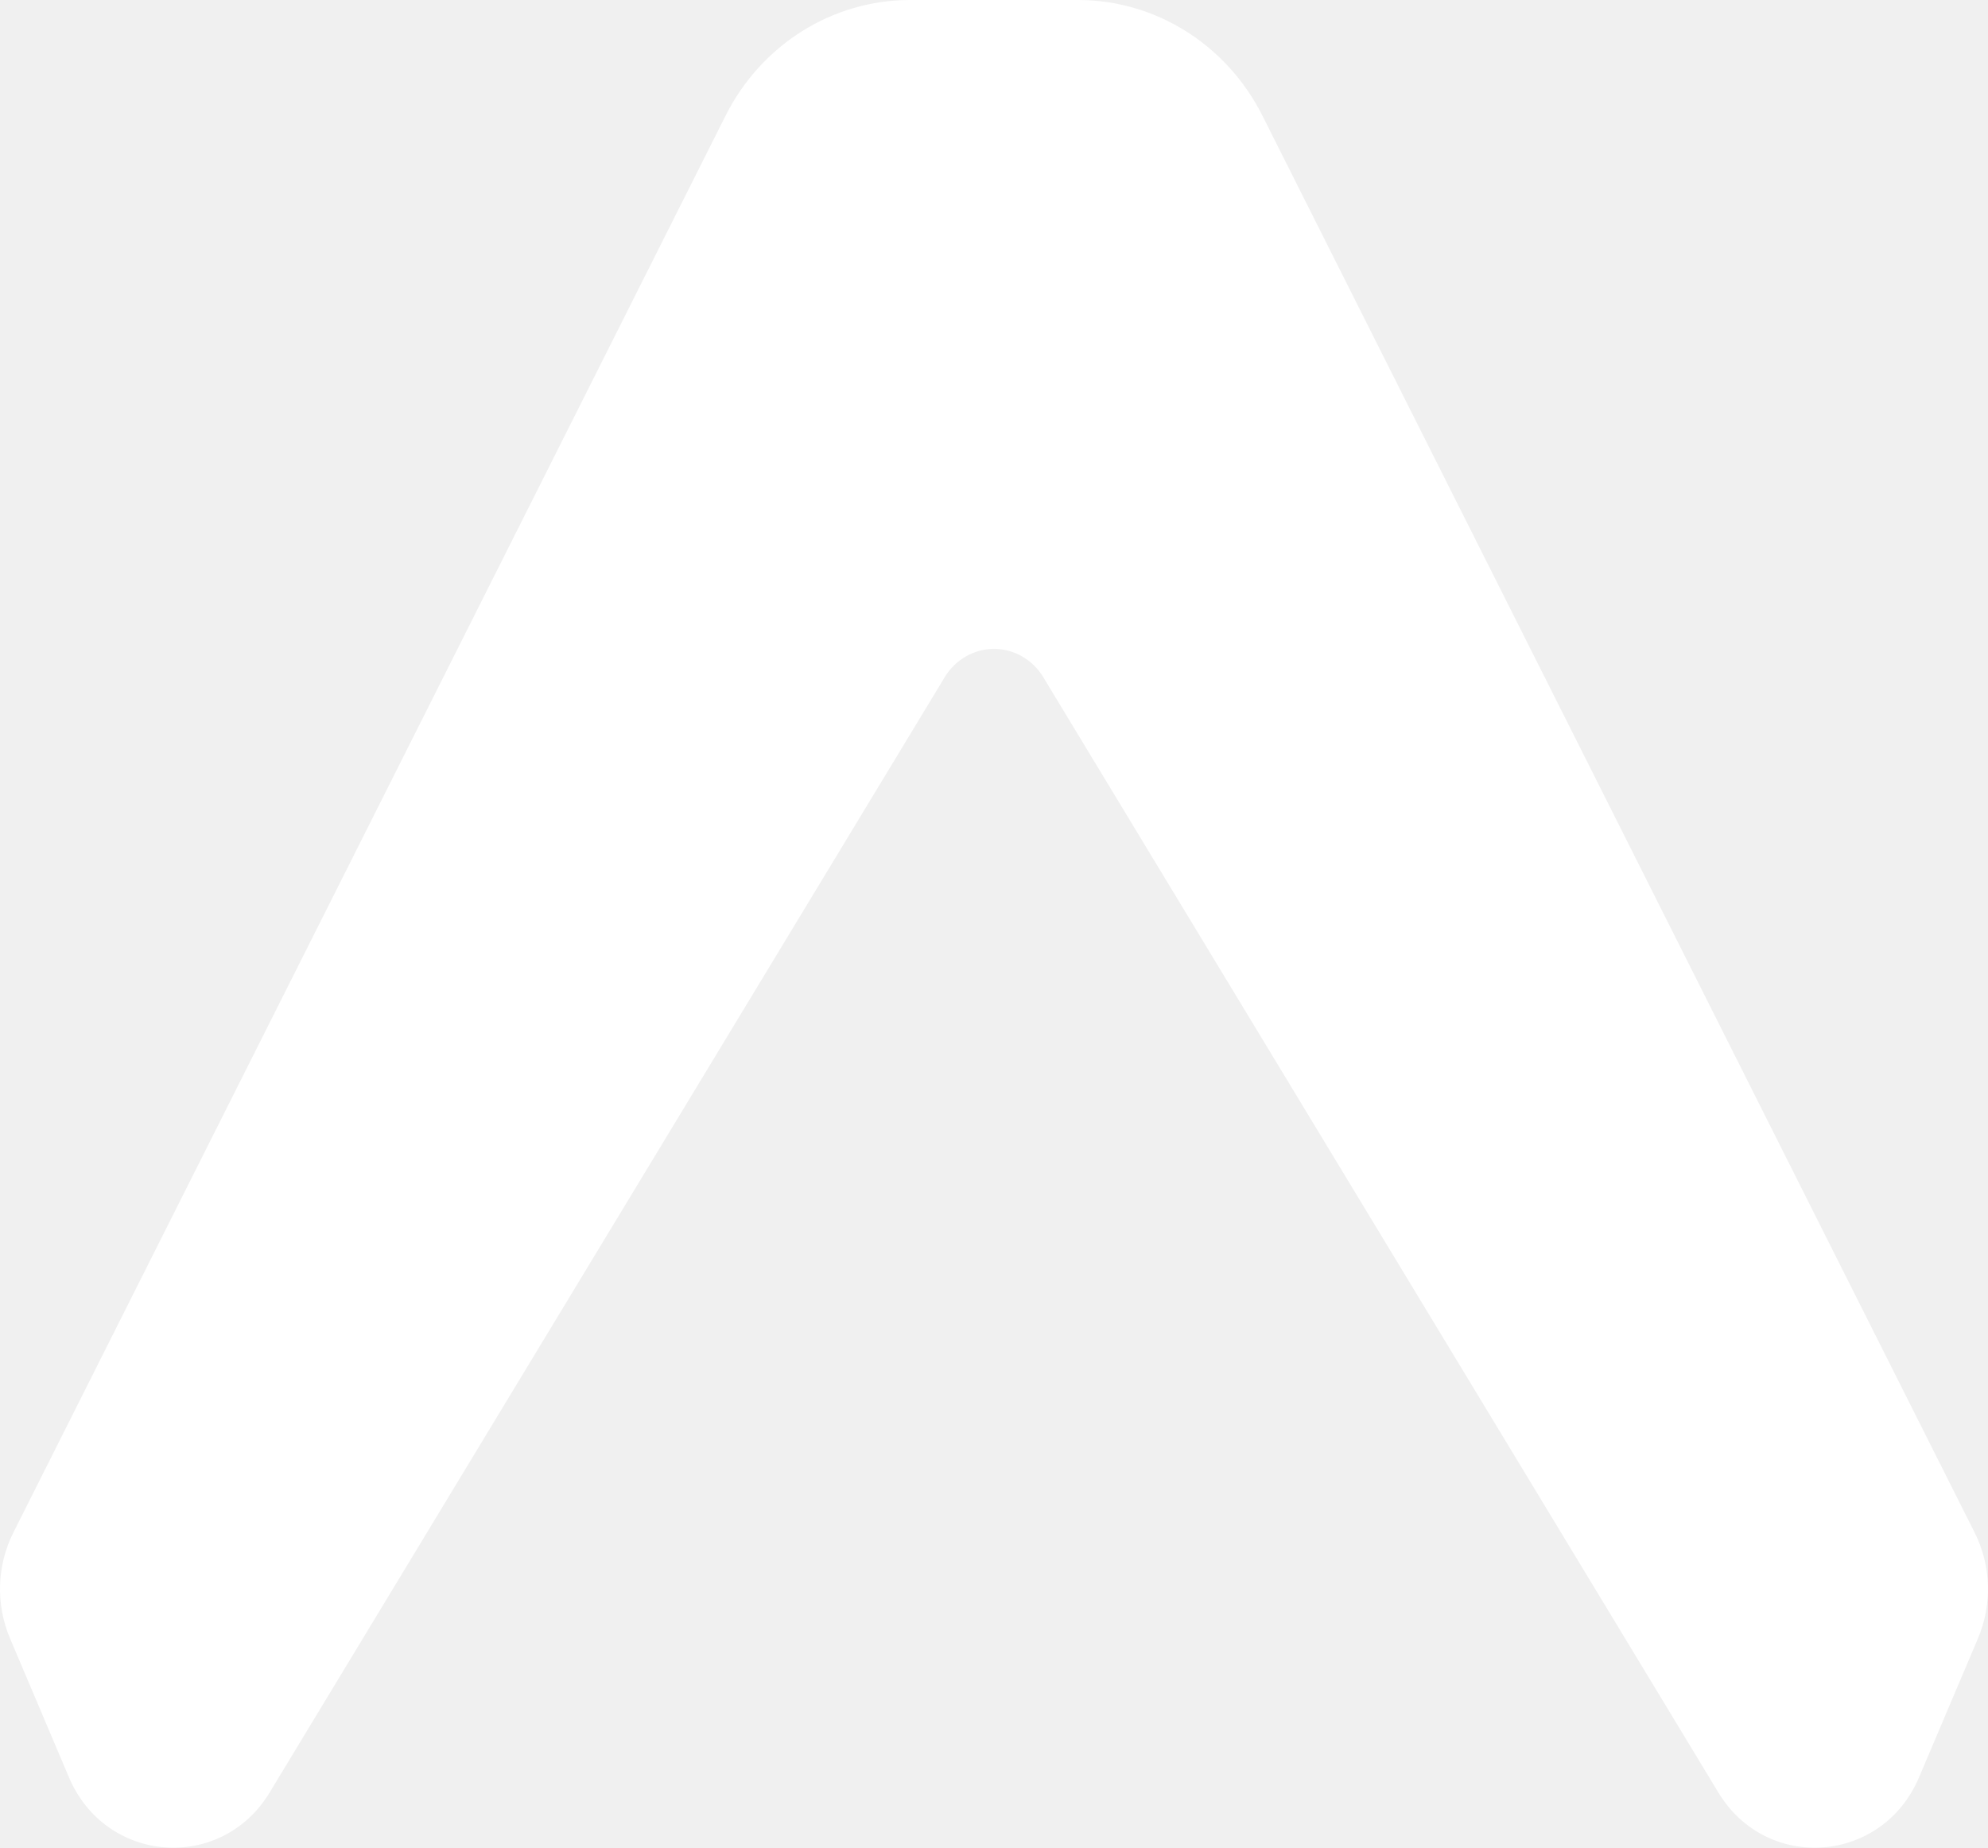
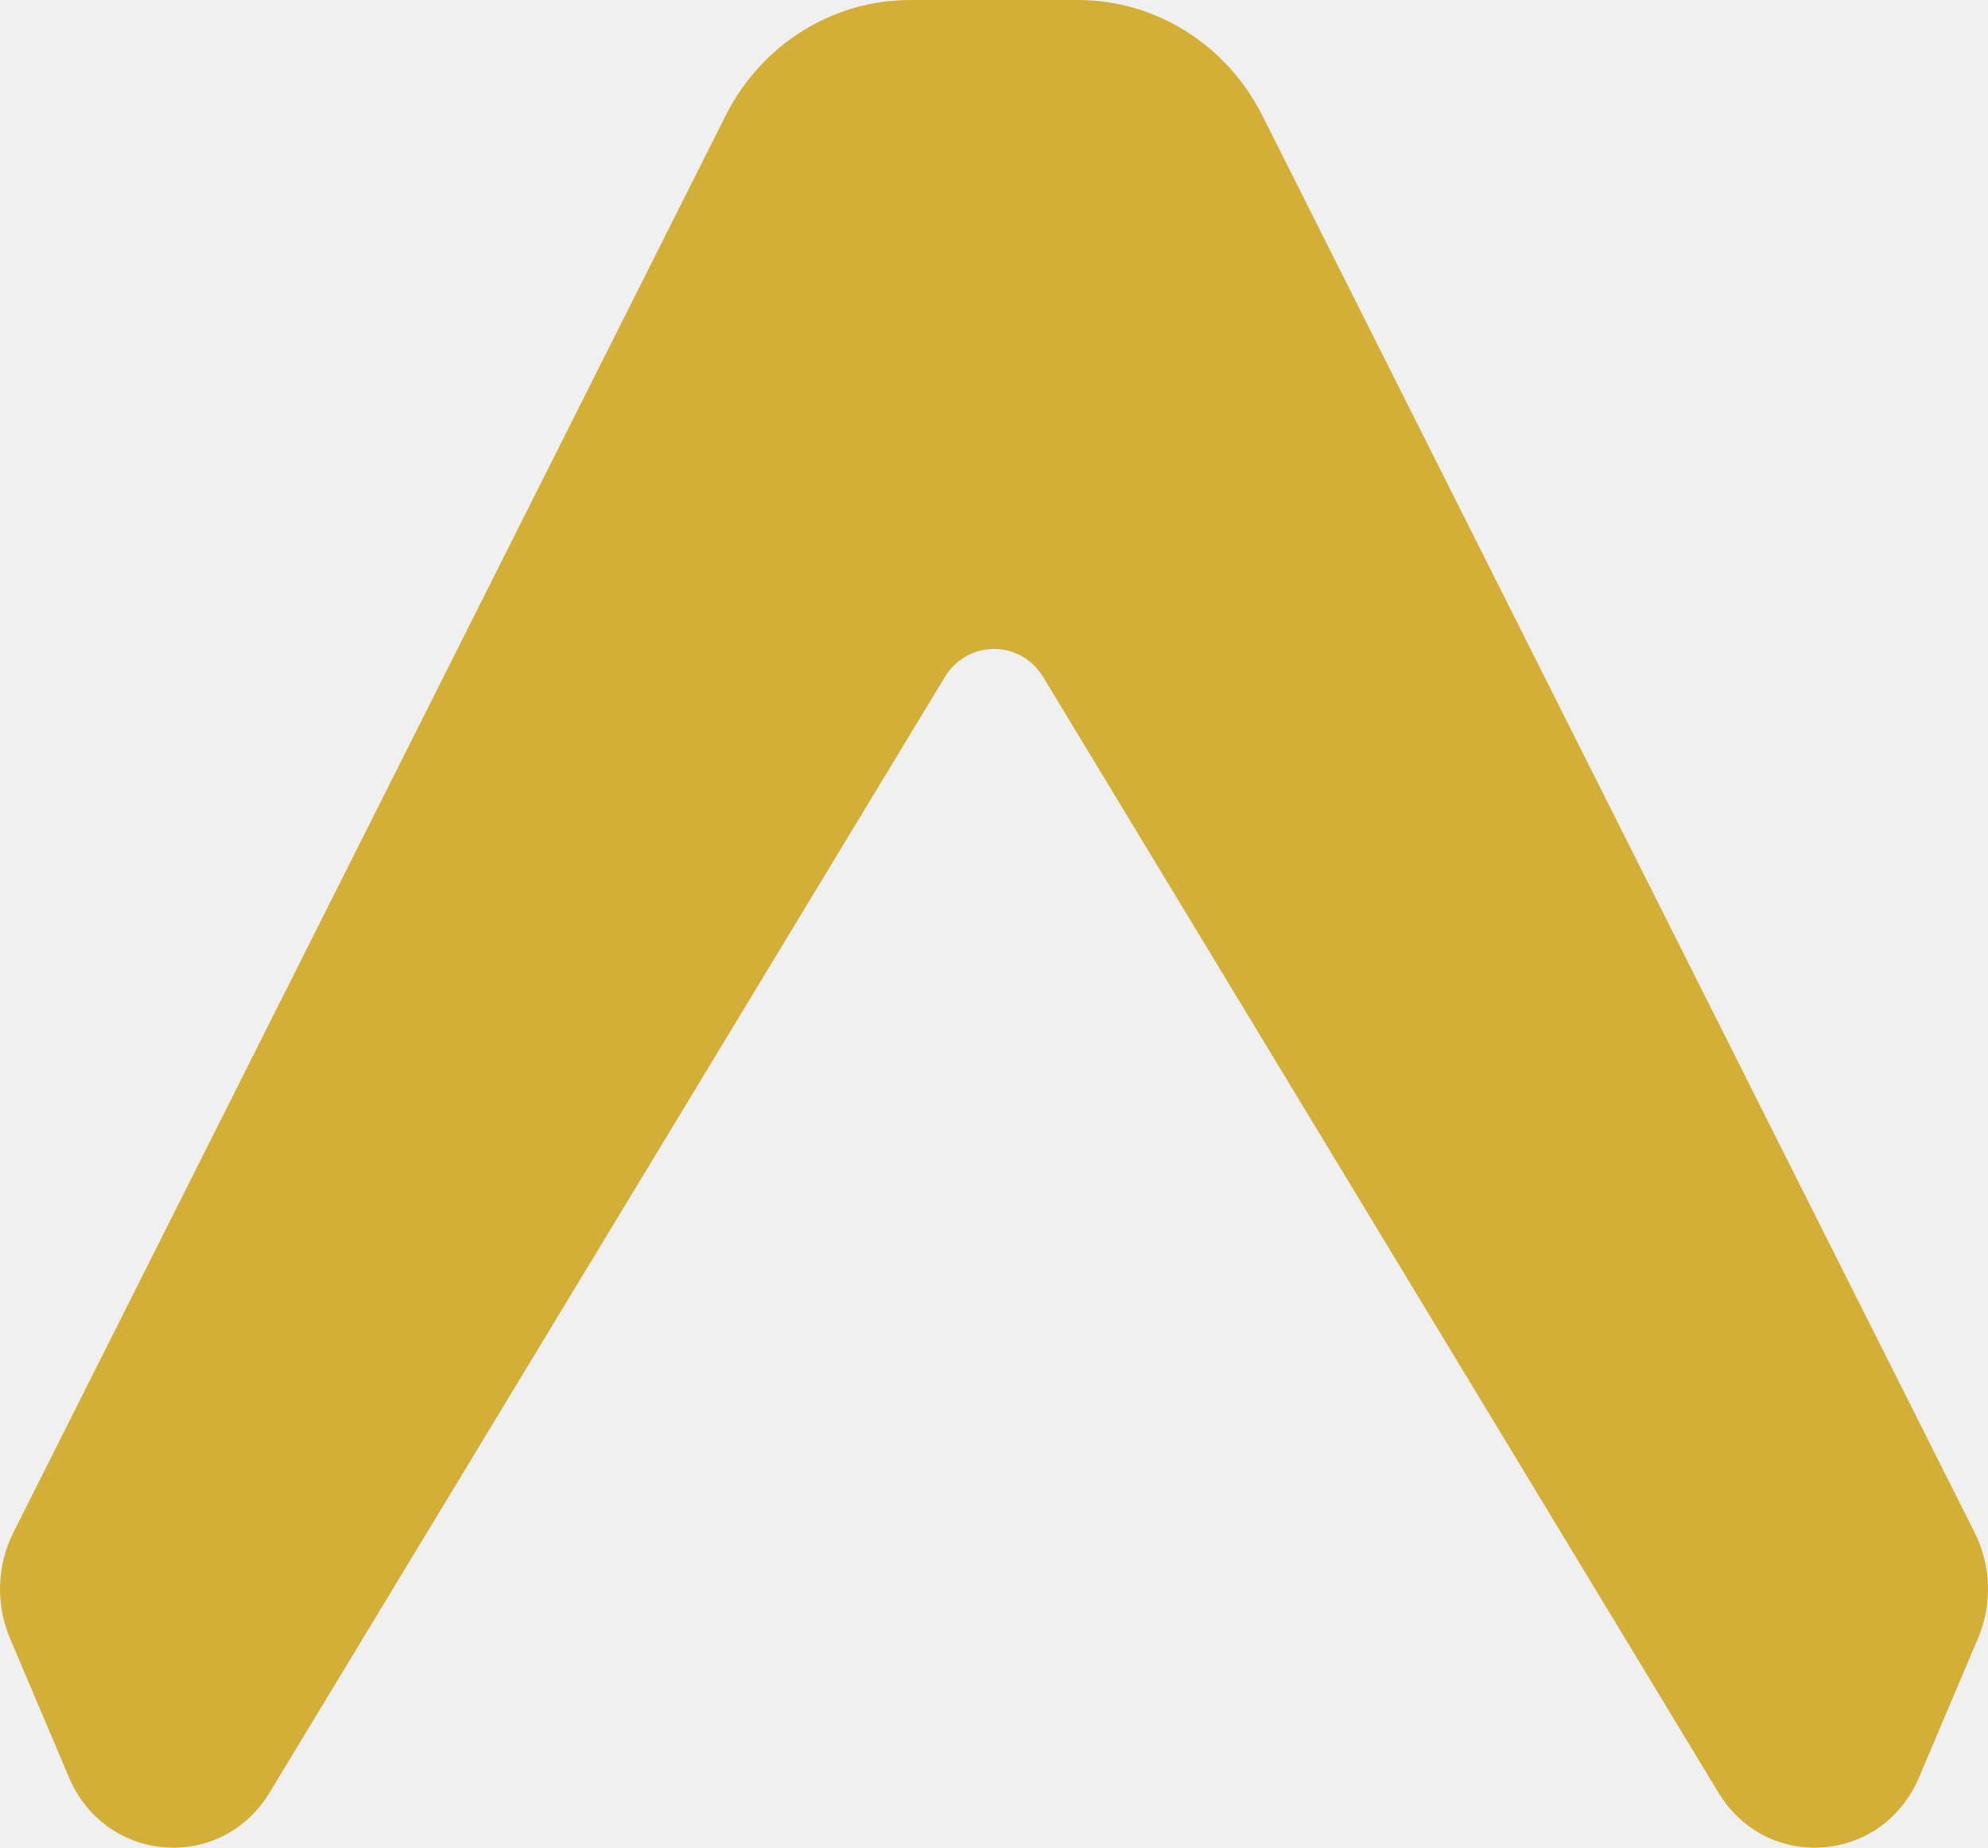
<svg xmlns="http://www.w3.org/2000/svg" width="652" height="606" viewBox="0 0 652 606" fill="none">
-   <path d="M353.554 0H298.446C273.006 0 249.684 14.635 237.962 37.954L4.38 502.646C-1.043 513.435 -1.451 526.178 3.272 537.313L22.612 582.918C34.648 611.297 72.54 614.156 88.441 587.885L309.863 222.063C313.34 216.317 319.439 212.826 326 212.826C332.561 212.826 338.659 216.317 342.137 222.063L563.559 587.885C579.46 614.156 617.352 611.297 629.388 582.918L648.728 537.313C653.451 526.178 653.043 513.435 647.62 502.646L414.038 37.954C402.316 14.635 378.994 0 353.554 0Z" fill="white" />
+   <path d="M353.554 0H298.446C273.006 0 249.684 14.635 237.962 37.954L4.38 502.646C-1.043 513.435 -1.451 526.178 3.272 537.313L22.612 582.918C34.648 611.297 72.54 614.156 88.441 587.885L309.863 222.063C313.34 216.317 319.439 212.826 326 212.826C332.561 212.826 338.659 216.317 342.137 222.063L563.559 587.885C579.46 614.156 617.352 611.297 629.388 582.918L648.728 537.313C653.451 526.178 653.043 513.435 647.62 502.646L414.038 37.954C402.316 14.635 378.994 0 353.554 0Z" fill="#D4AF37" />
</svg>
